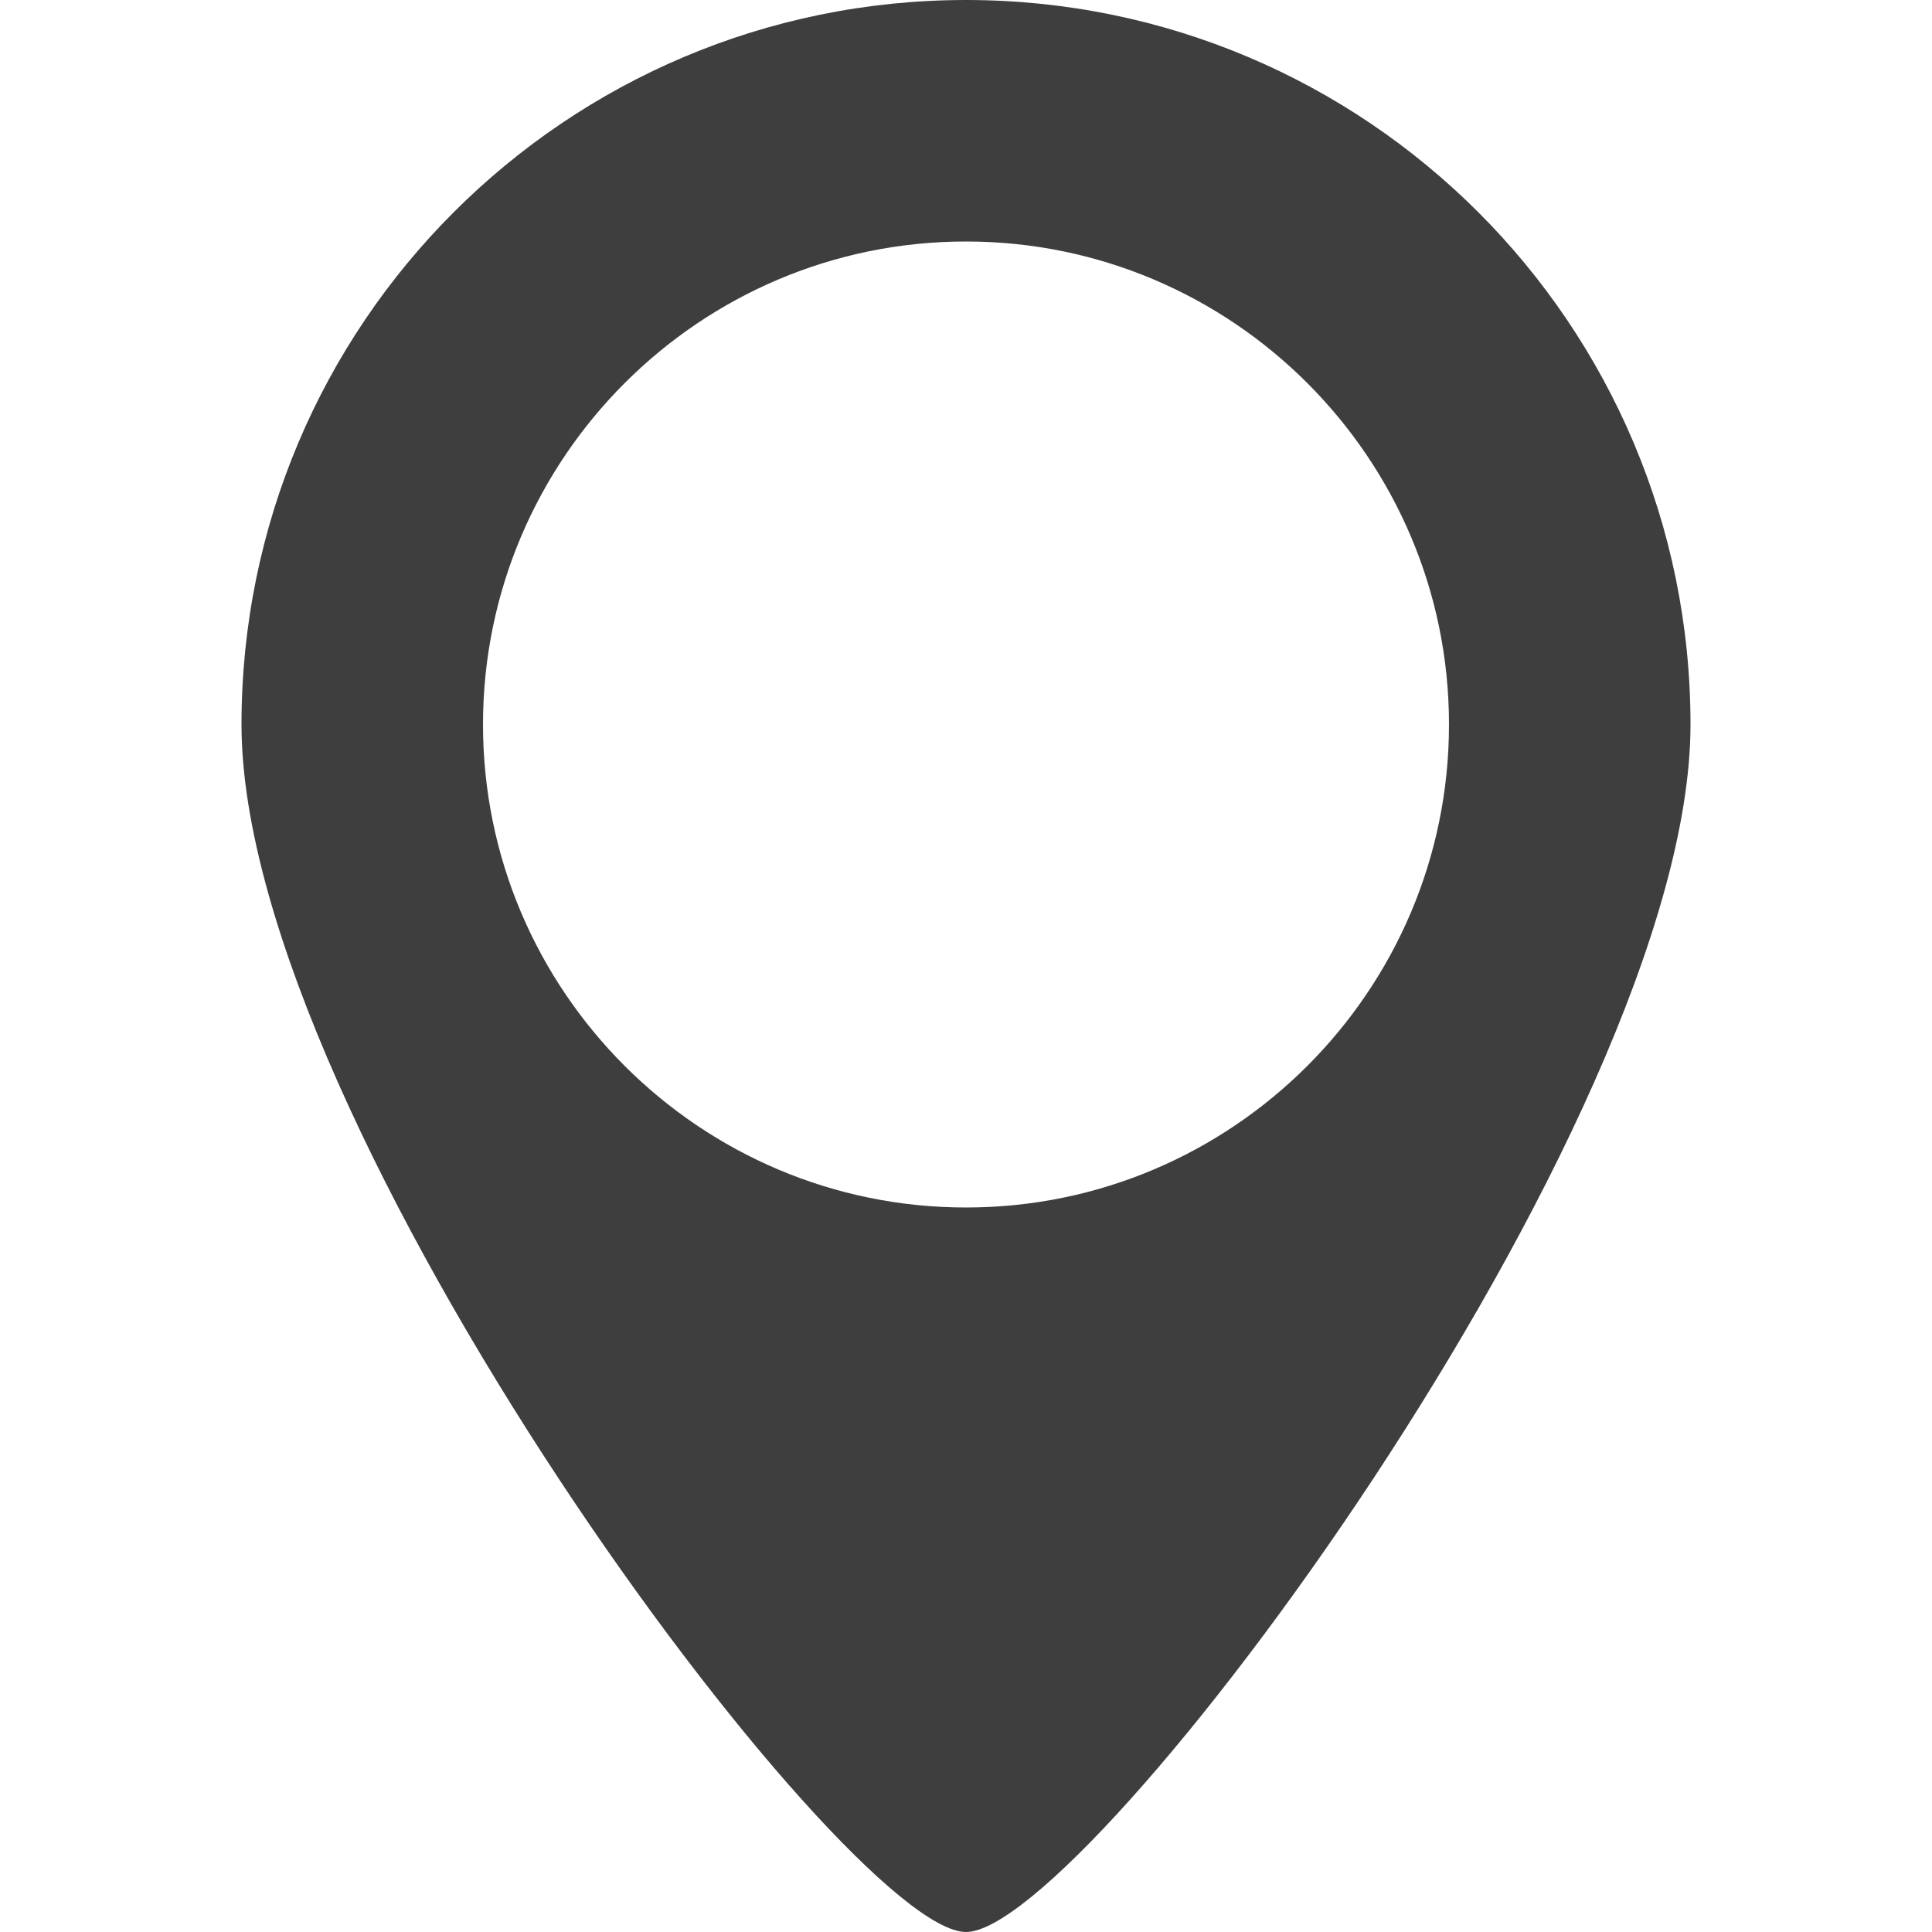
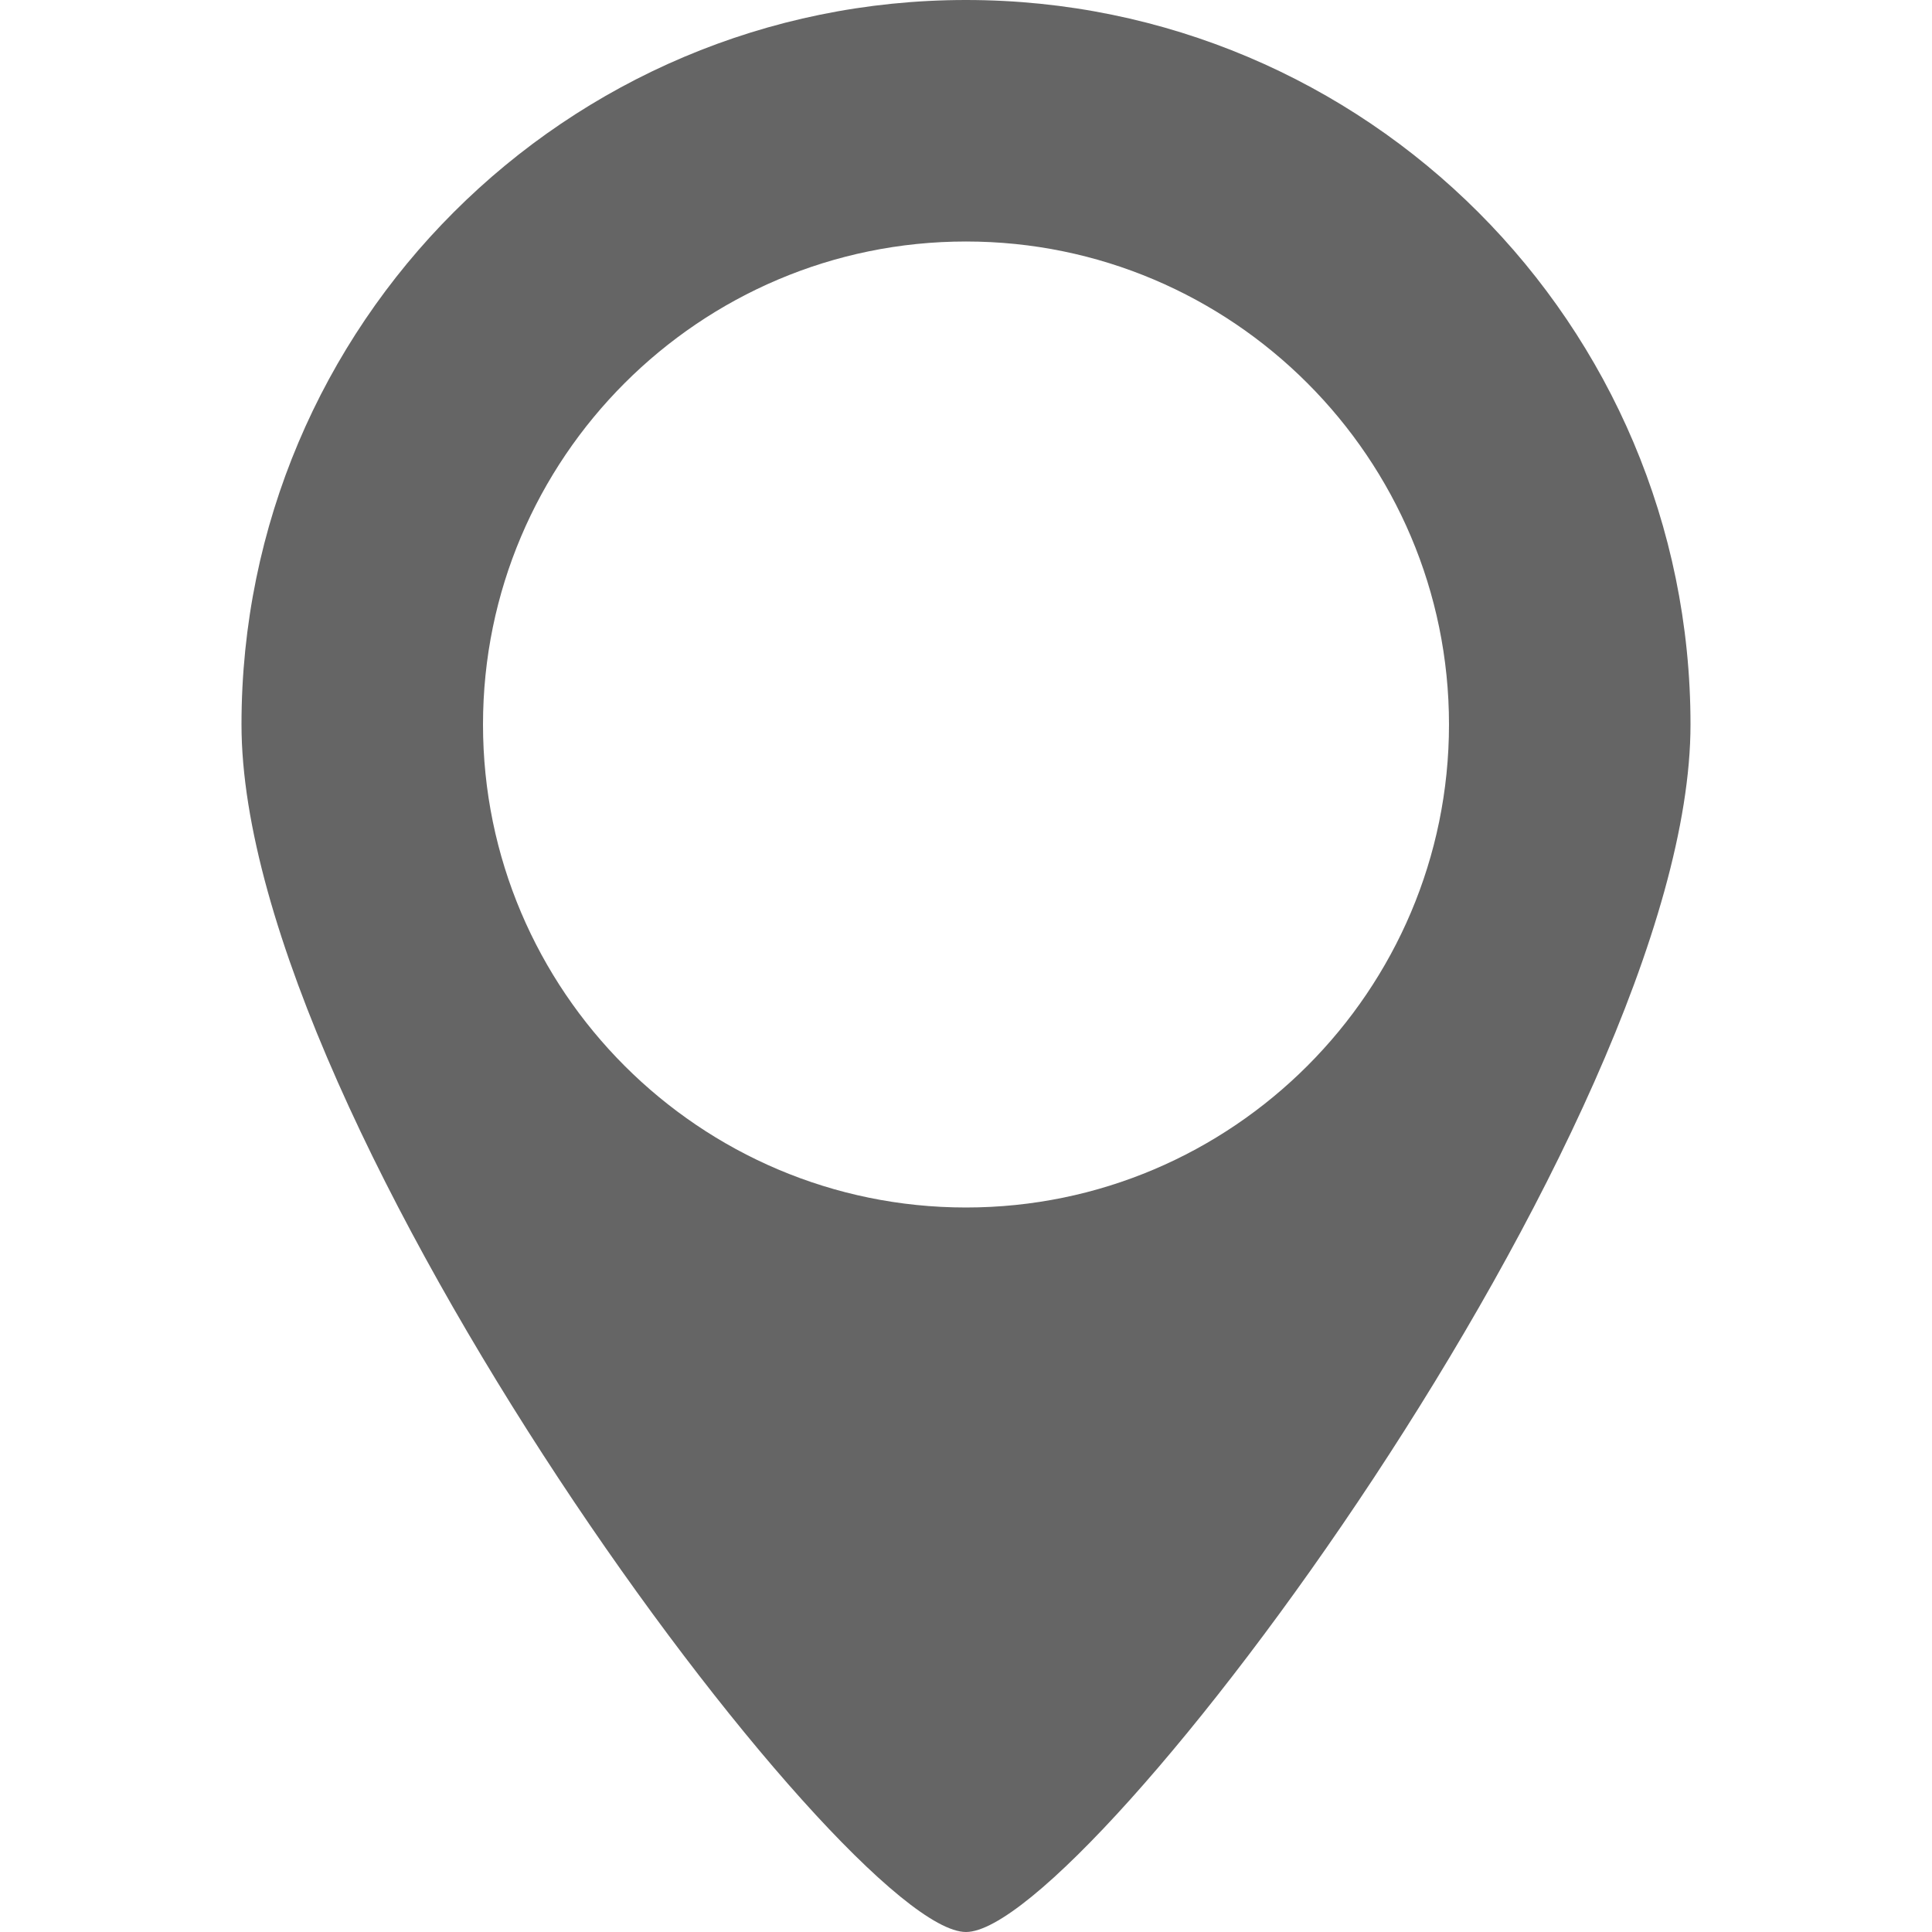
- <svg xmlns="http://www.w3.org/2000/svg" fill="#3E3E3F" version="1.1" id="Capa_1" x="0px" y="0px" width="485.213px" height="485.212px" viewBox="0 0 485.213 485.212" style="enable-background:new 0 0 485.213 485.212;" xml:space="preserve">
+ <svg xmlns="http://www.w3.org/2000/svg" fill="#656565" version="1.1" id="Capa_1" x="0px" y="0px" width="485.213px" height="485.212px" viewBox="0 0 485.213 485.212" style="enable-background:new 0 0 485.213 485.212;" xml:space="preserve">
  <g>
    <path d="M242.606,0C142.124,0,60.651,81.473,60.651,181.955s151.631,303.257,181.956,303.257   c30.326,0,181.955-202.775,181.955-303.257S343.089,0,242.606,0z M242.606,303.257c-66.9,0-121.302-54.433-121.302-121.302   S175.706,60.651,242.606,60.651c66.902,0,121.302,54.435,121.302,121.304S309.509,303.257,242.606,303.257z" />
  </g>
</svg>
